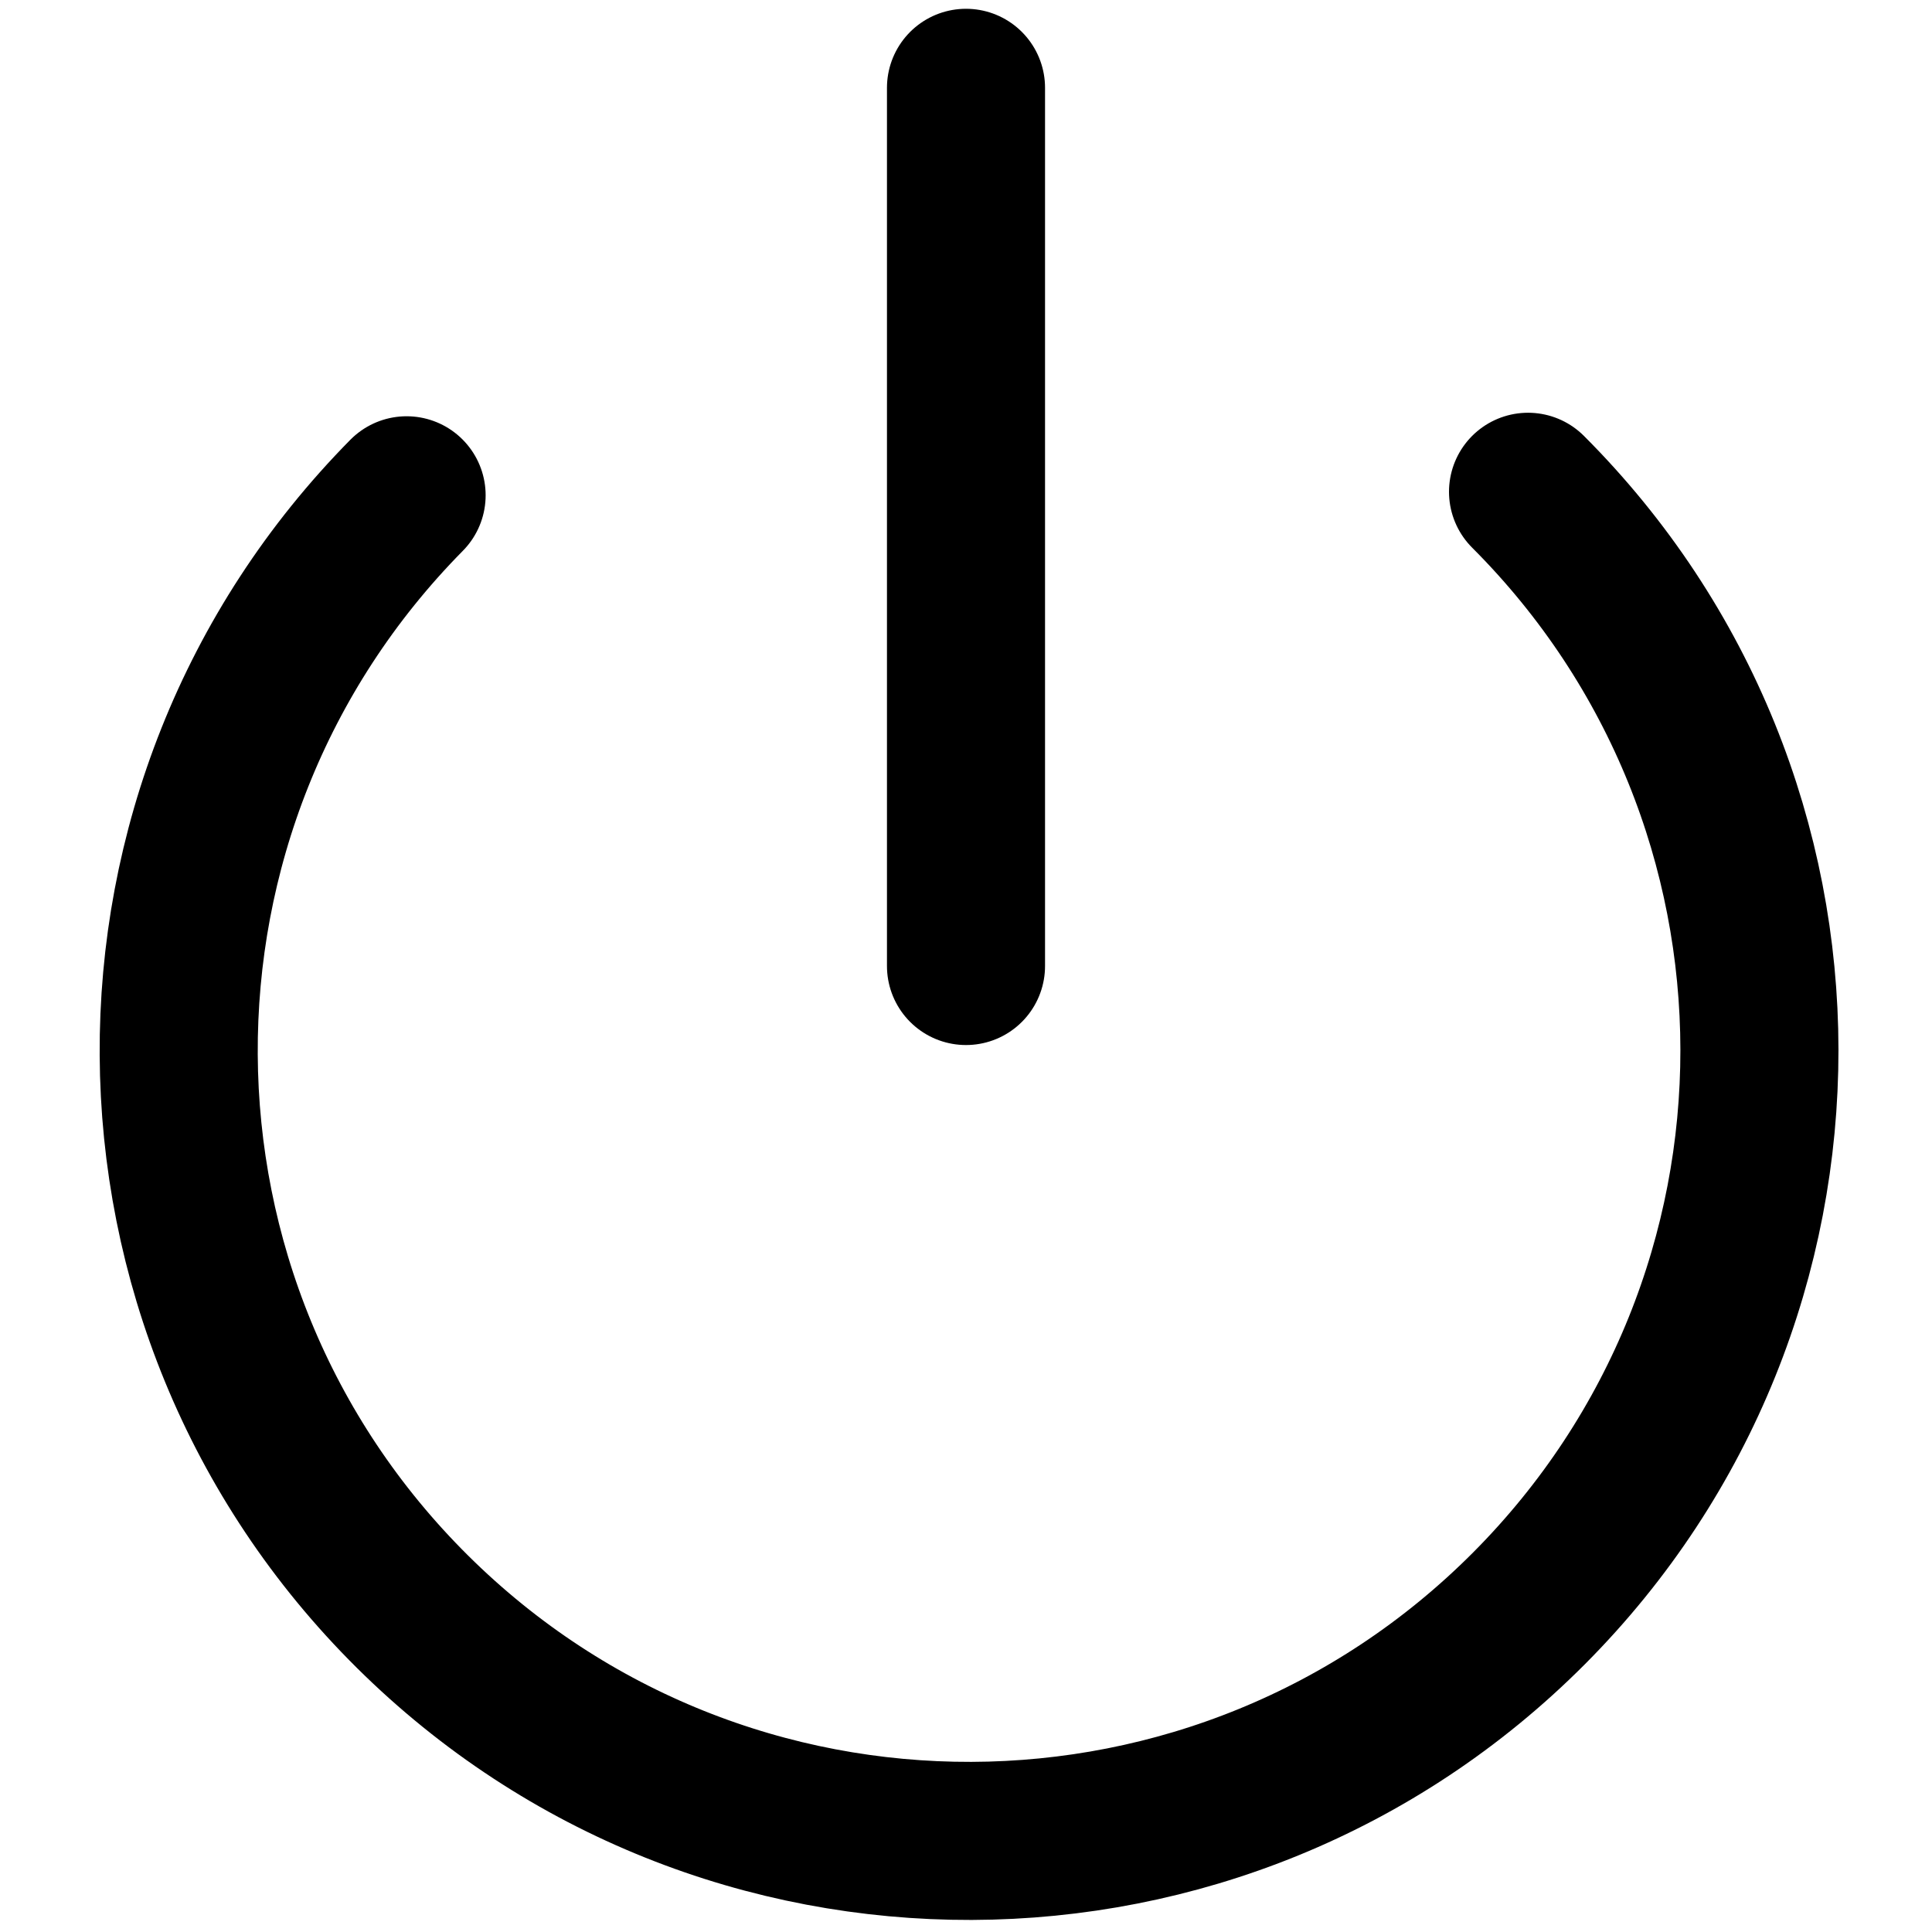
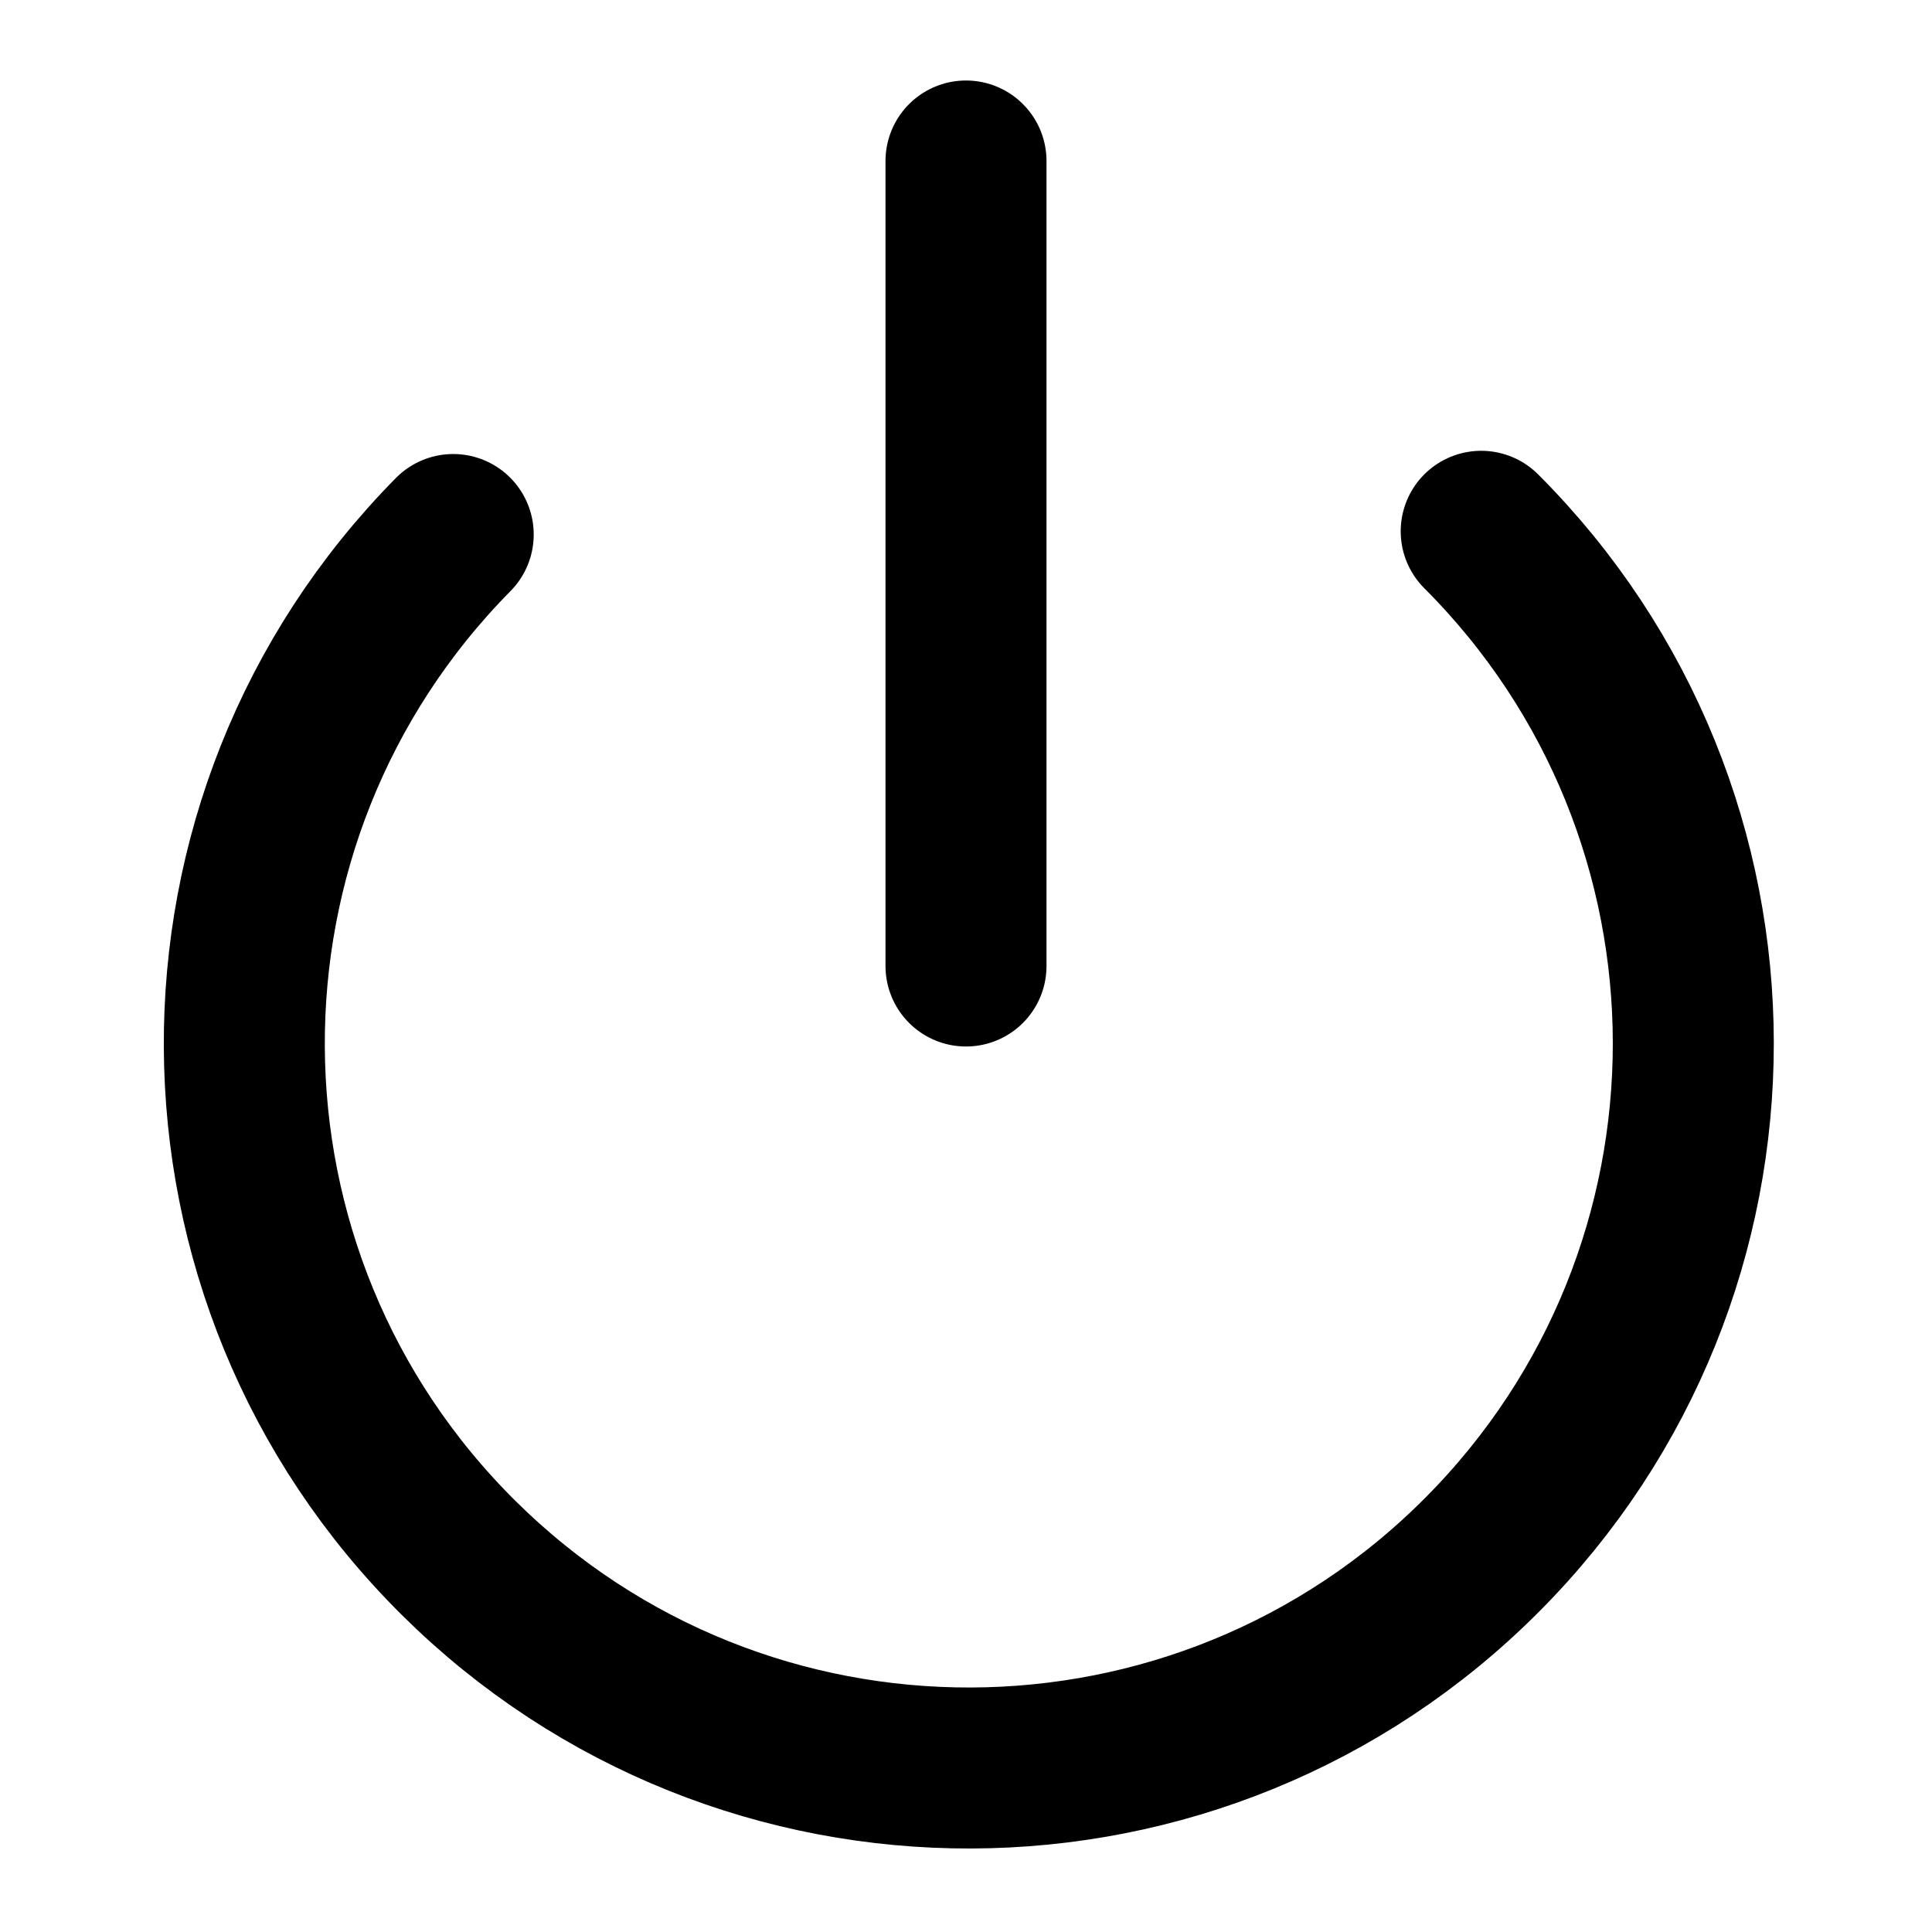
- <svg xmlns="http://www.w3.org/2000/svg" width="22" height="22" viewBox="1 1 22 22" fill="none" stroke="currentColor" stroke-width="1.8" stroke-linecap="round" stroke-linejoin="round">
+ <svg xmlns="http://www.w3.org/2000/svg" width="24" height="24" viewBox="0 0 24 24" fill="none" stroke="currentColor" stroke-width="2" stroke-linecap="round" stroke-linejoin="round">
  <path d="M12 2v10" />
  <path d="M18.4 6.6a9 9 0 1 1-12.77.04" />
</svg>
